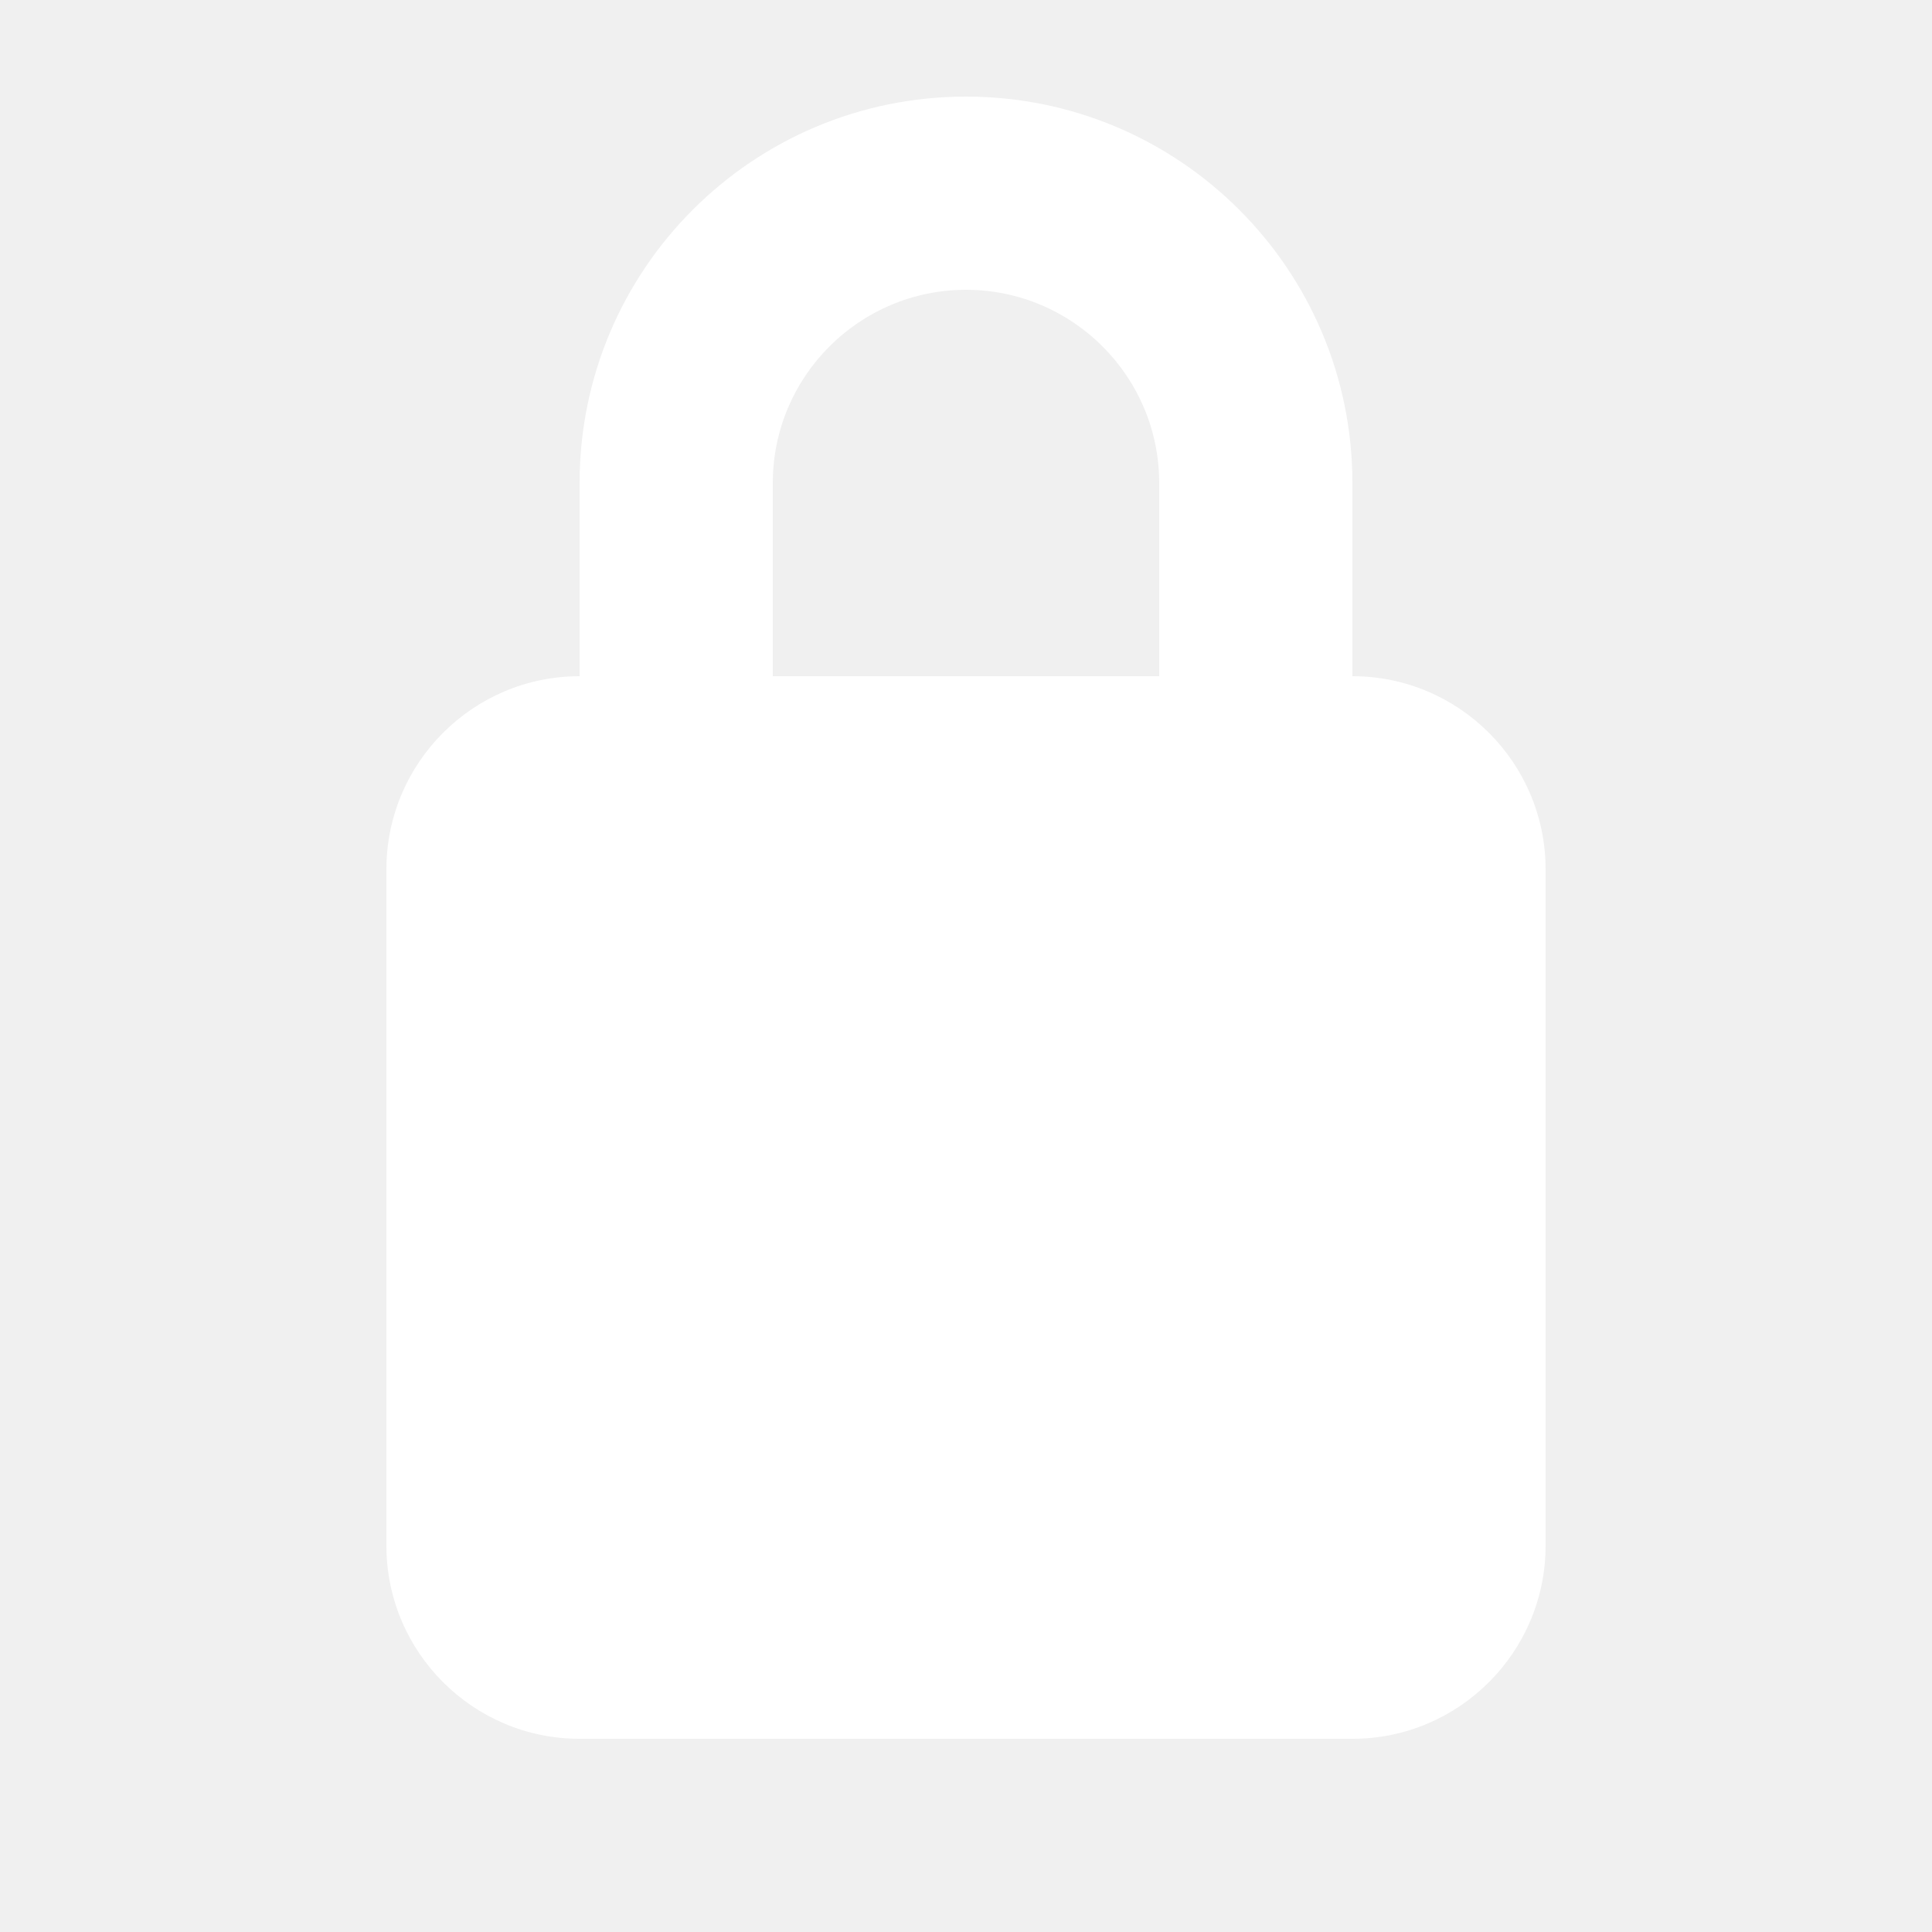
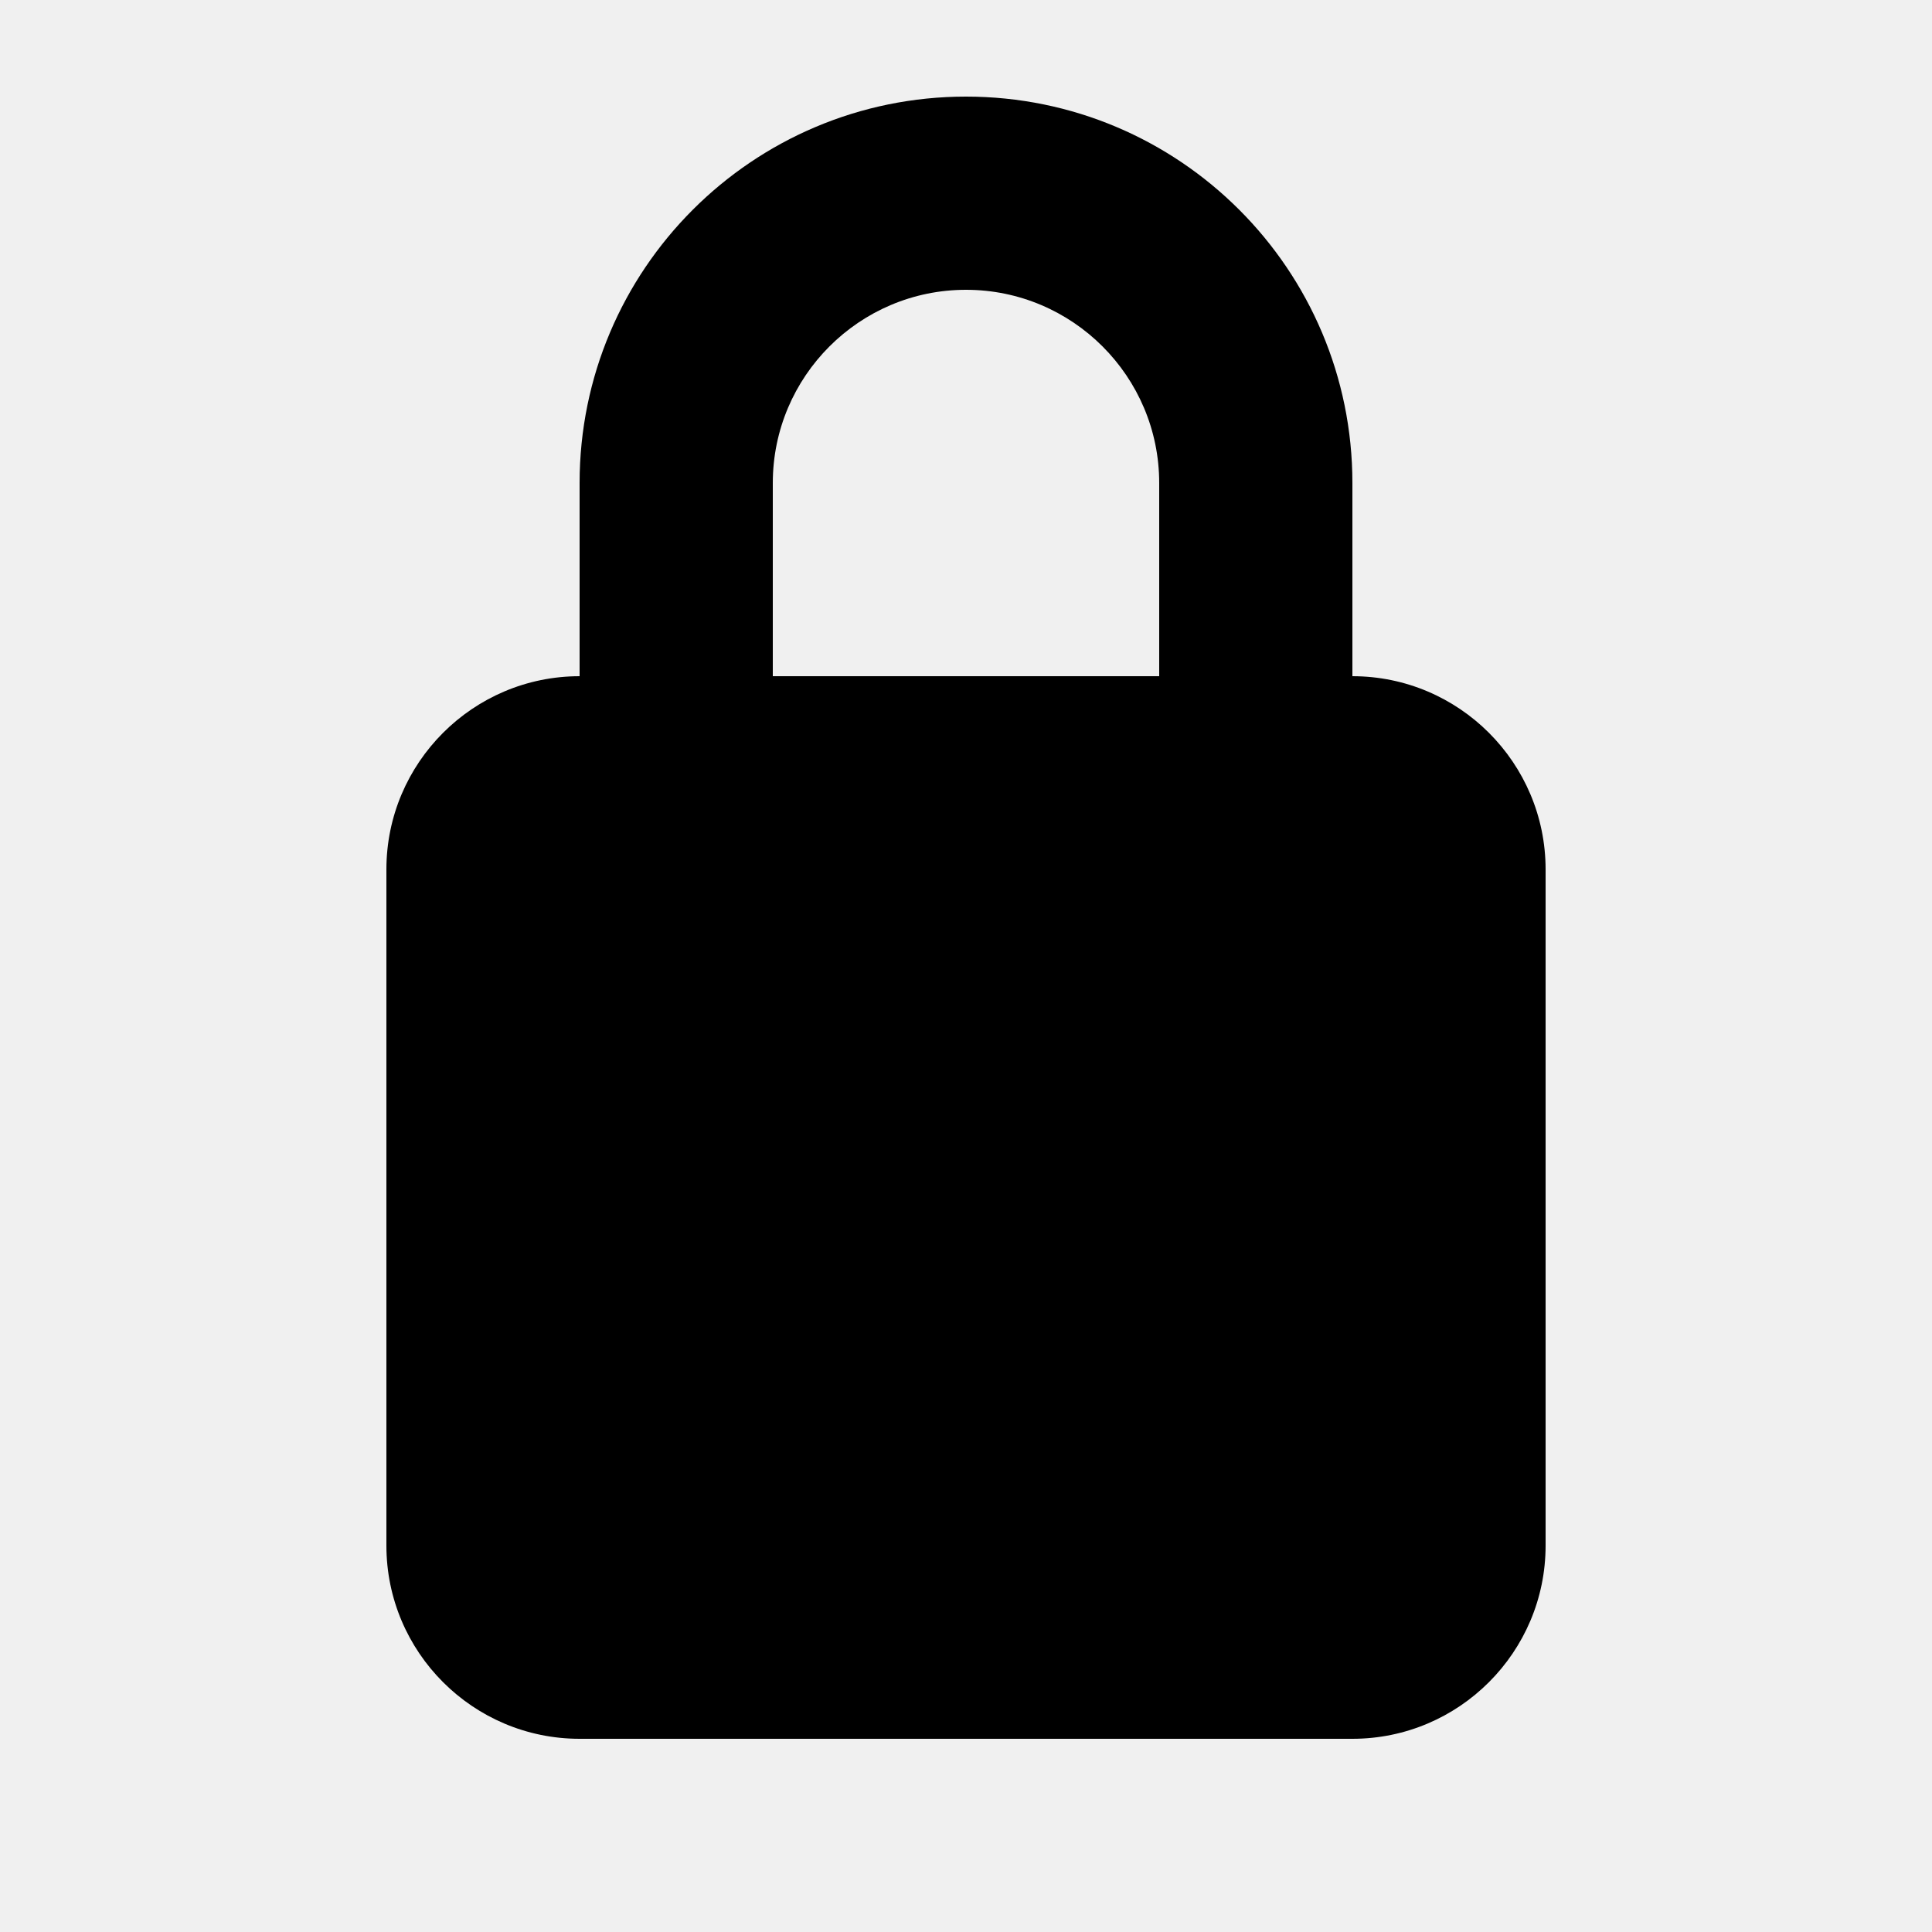
<svg xmlns="http://www.w3.org/2000/svg" viewBox="0 0 640 640">
-   <path fill="#ffffff" d="M256 160L256 224L384 224L384 160C384 124.7 355.3 96 320 96C284.7 96 256 124.7 256 160zM192 224L192 160C192 89.3 249.3 32 320 32C390.7 32 448 89.3 448 160L448 224C483.3 224 512 252.7 512 288L512 512C512 547.3 483.3 576 448 576L192 576C156.7 576 128 547.3 128 512L128 288C128 252.7 156.7 224 192 224z" />
+   <path fill="oklch(62.7% 0.265 303.9)" d="M256 160L256 224L384 224L384 160C384 124.7 355.3 96 320 96C284.7 96 256 124.7 256 160zM192 224L192 160C192 89.3 249.3 32 320 32C390.7 32 448 89.3 448 160L448 224C483.3 224 512 252.7 512 288L512 512C512 547.3 483.3 576 448 576L192 576C156.7 576 128 547.3 128 512L128 288C128 252.7 156.7 224 192 224z" />
</svg>
